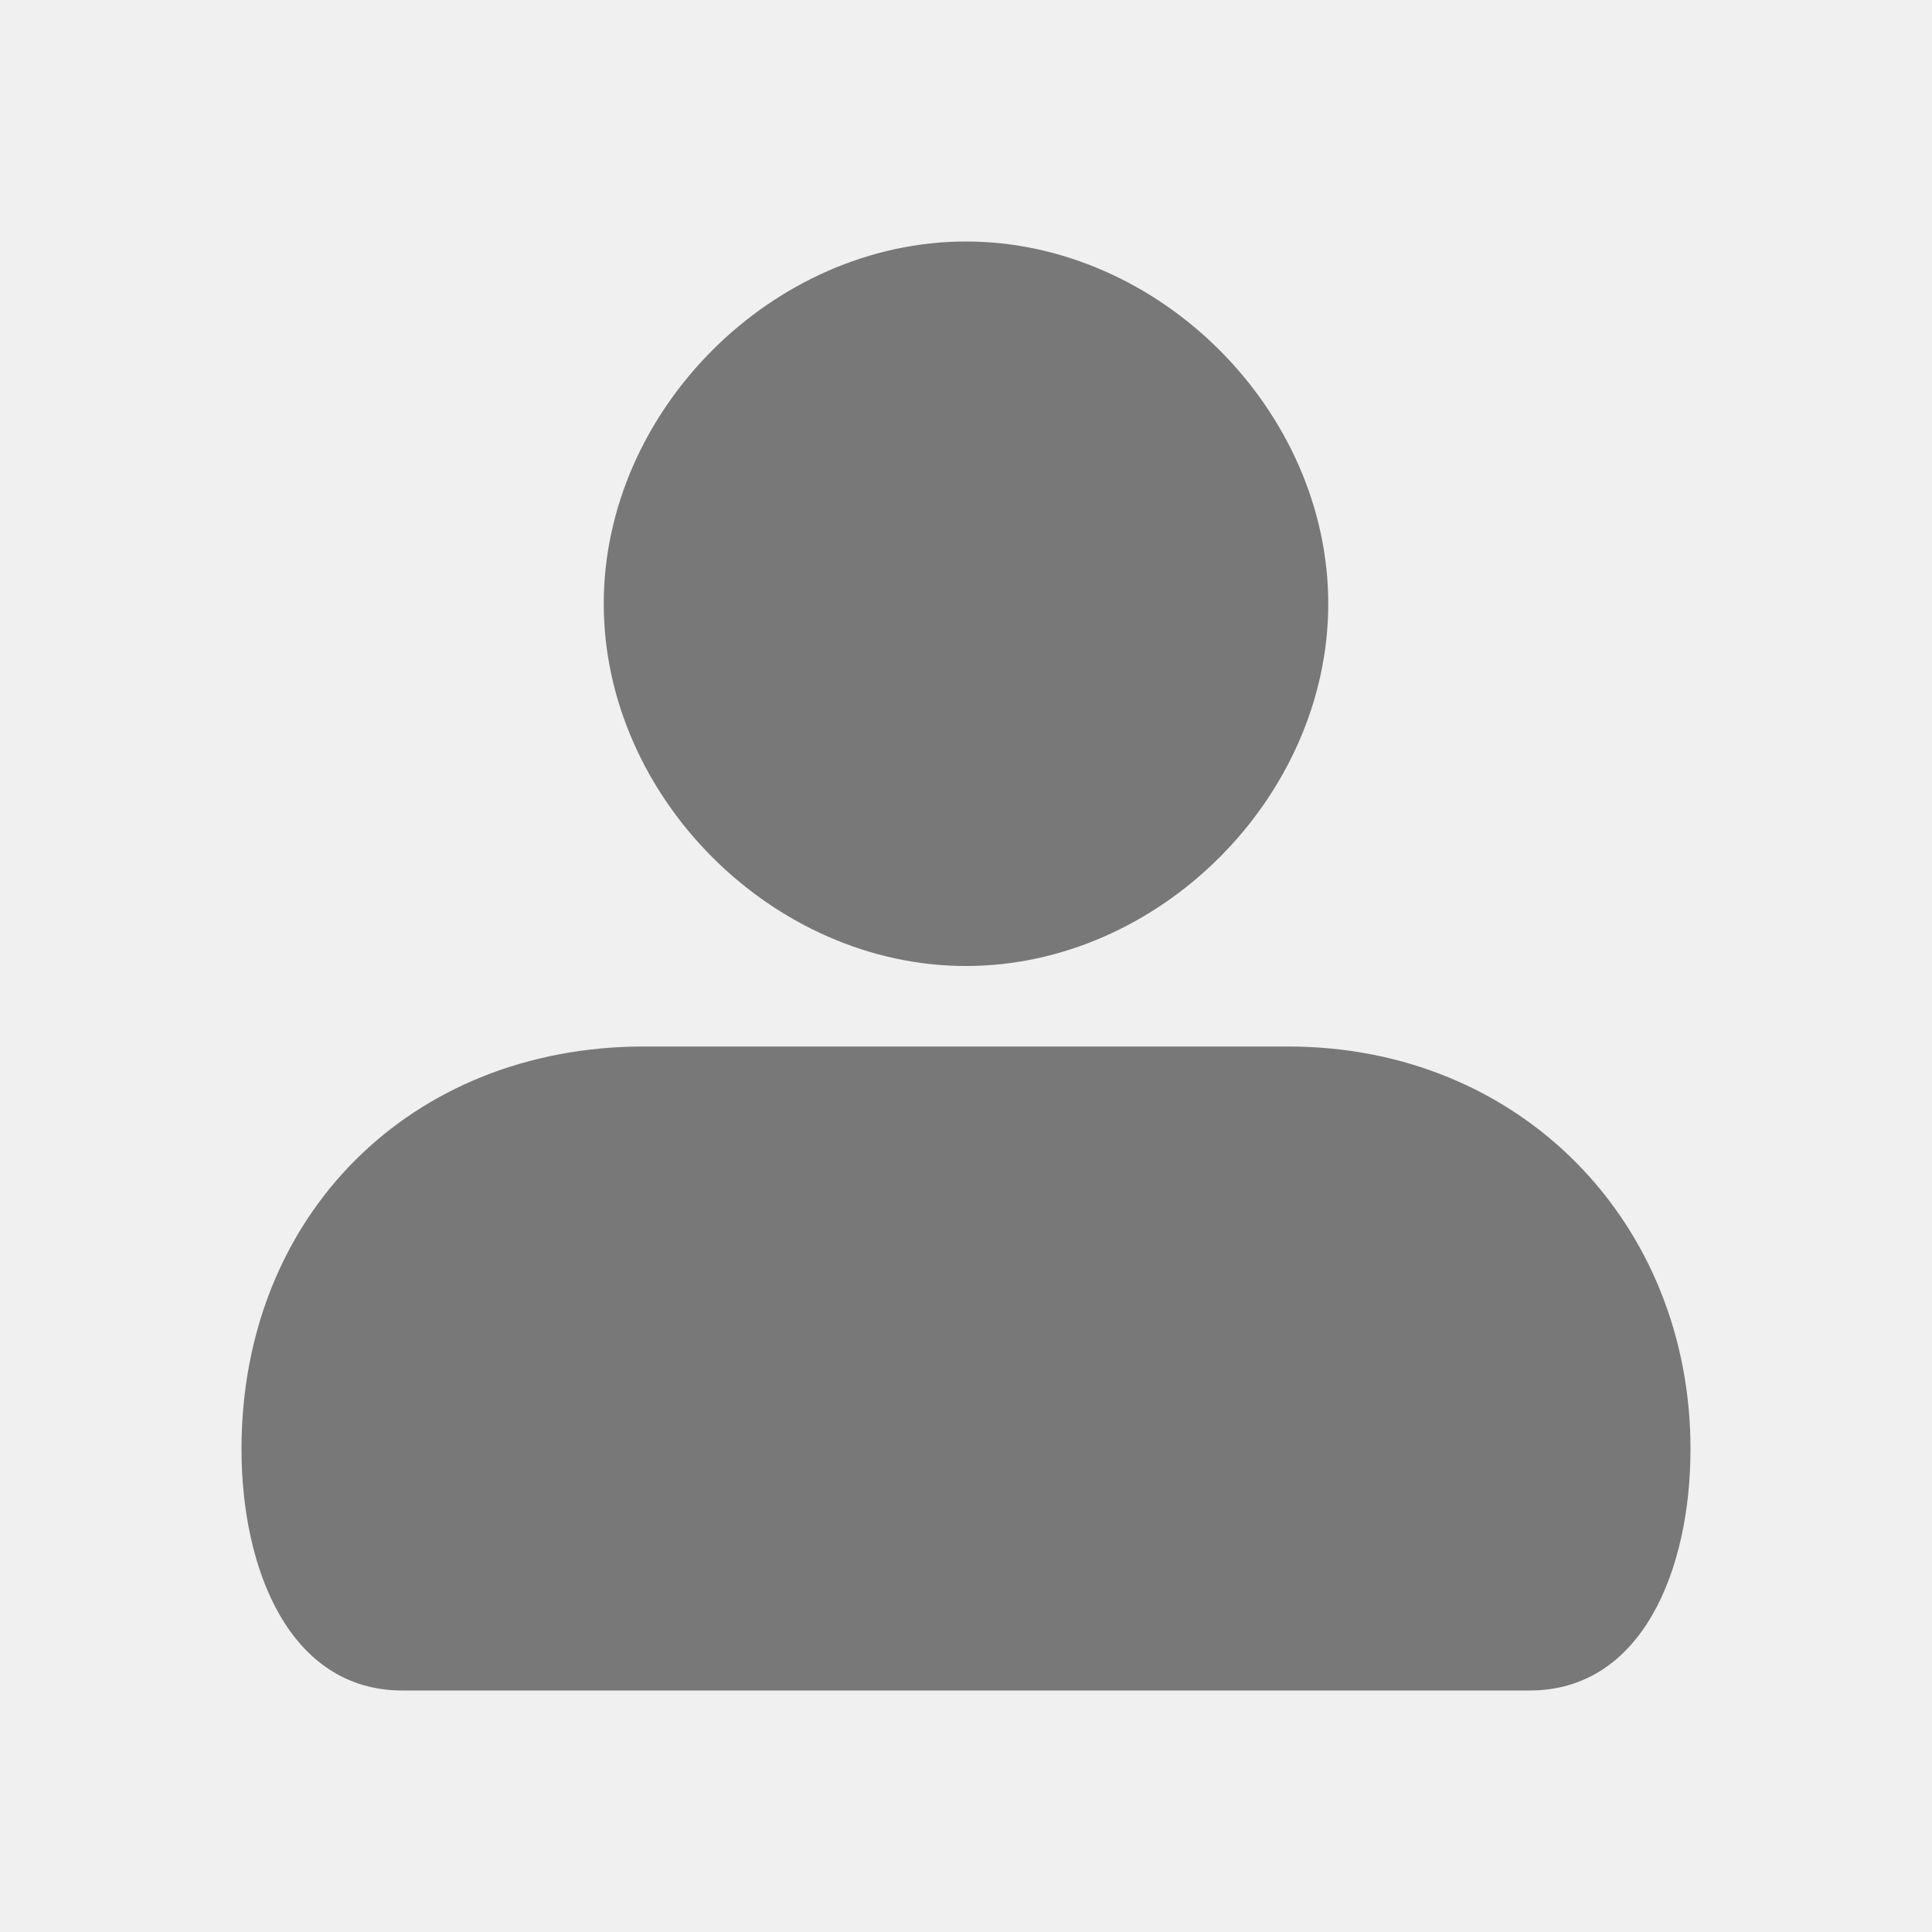
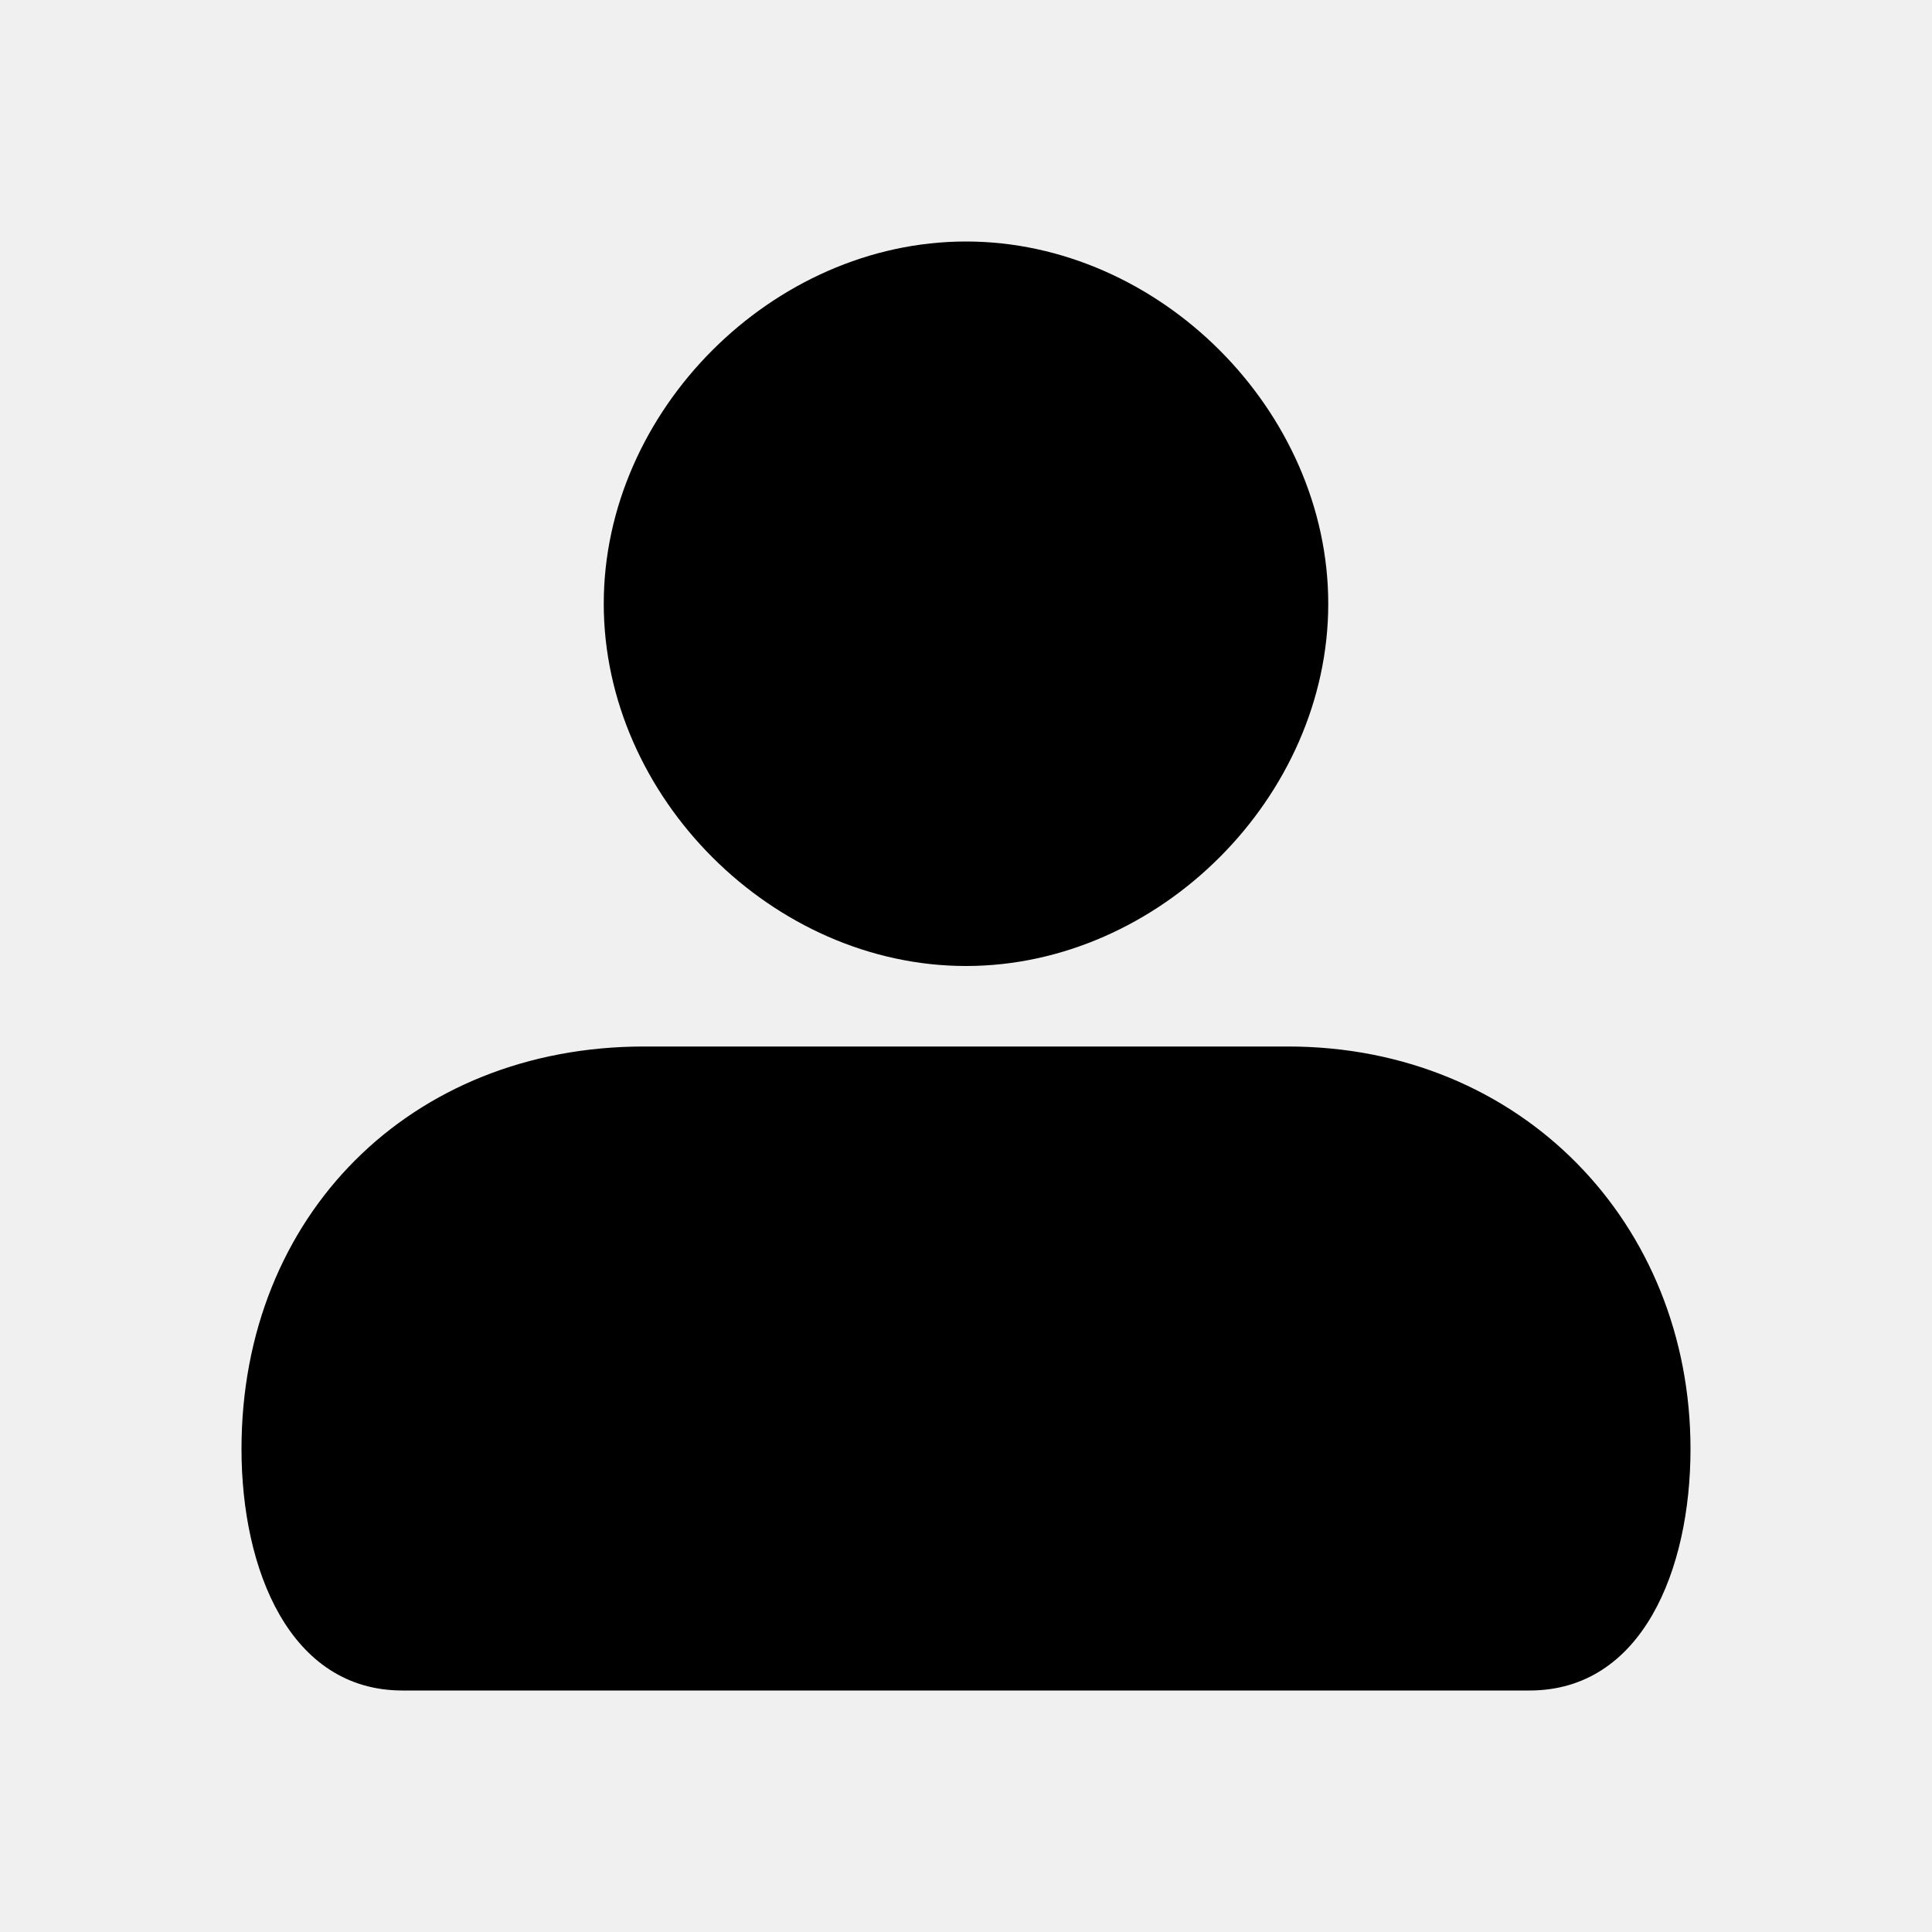
<svg xmlns="http://www.w3.org/2000/svg" width="24" height="24" viewBox="0 0 24 24" fill="none">
-   <g clip-path="url(#clip0_2047_54617)">
-     <path d="M16.5 7.5C16.5 9.9 14.4 12 12 12C9.6 12 7.5 9.9 7.5 7.5C7.5 5.1 9.6 3 12 3C14.4 3 16.5 5.1 16.5 7.5ZM16 13H8C5.1 13 3 15.1 3 18C3 19.5 3.6 21 5 21H19C20.4 21 21 19.5 21 18C21 15.2 18.9 13 16 13Z" fill="black" fill-opacity="0.5" />
+   <g clip-path="url(#clip0_2330_21798)">
+     <path d="M16.5 7.5C16.5 9.9 14.4 12 12 12C9.6 12 7.5 9.9 7.5 7.5C7.5 5.1 9.6 3 12 3C14.4 3 16.5 5.1 16.5 7.5ZM16 13H8C5.1 13 3 15.1 3 18C3 19.5 3.6 21 5 21H19C20.4 21 21 19.5 21 18C21 15.2 18.9 13 16 13Z" fill="black" />
  </g>
  <defs>
-     <clipPath id="clip0_2047_54617">
+     <clipPath id="clip0_2330_21798">
      <rect width="24" height="24" fill="white" />
    </clipPath>
  </defs>
</svg>
